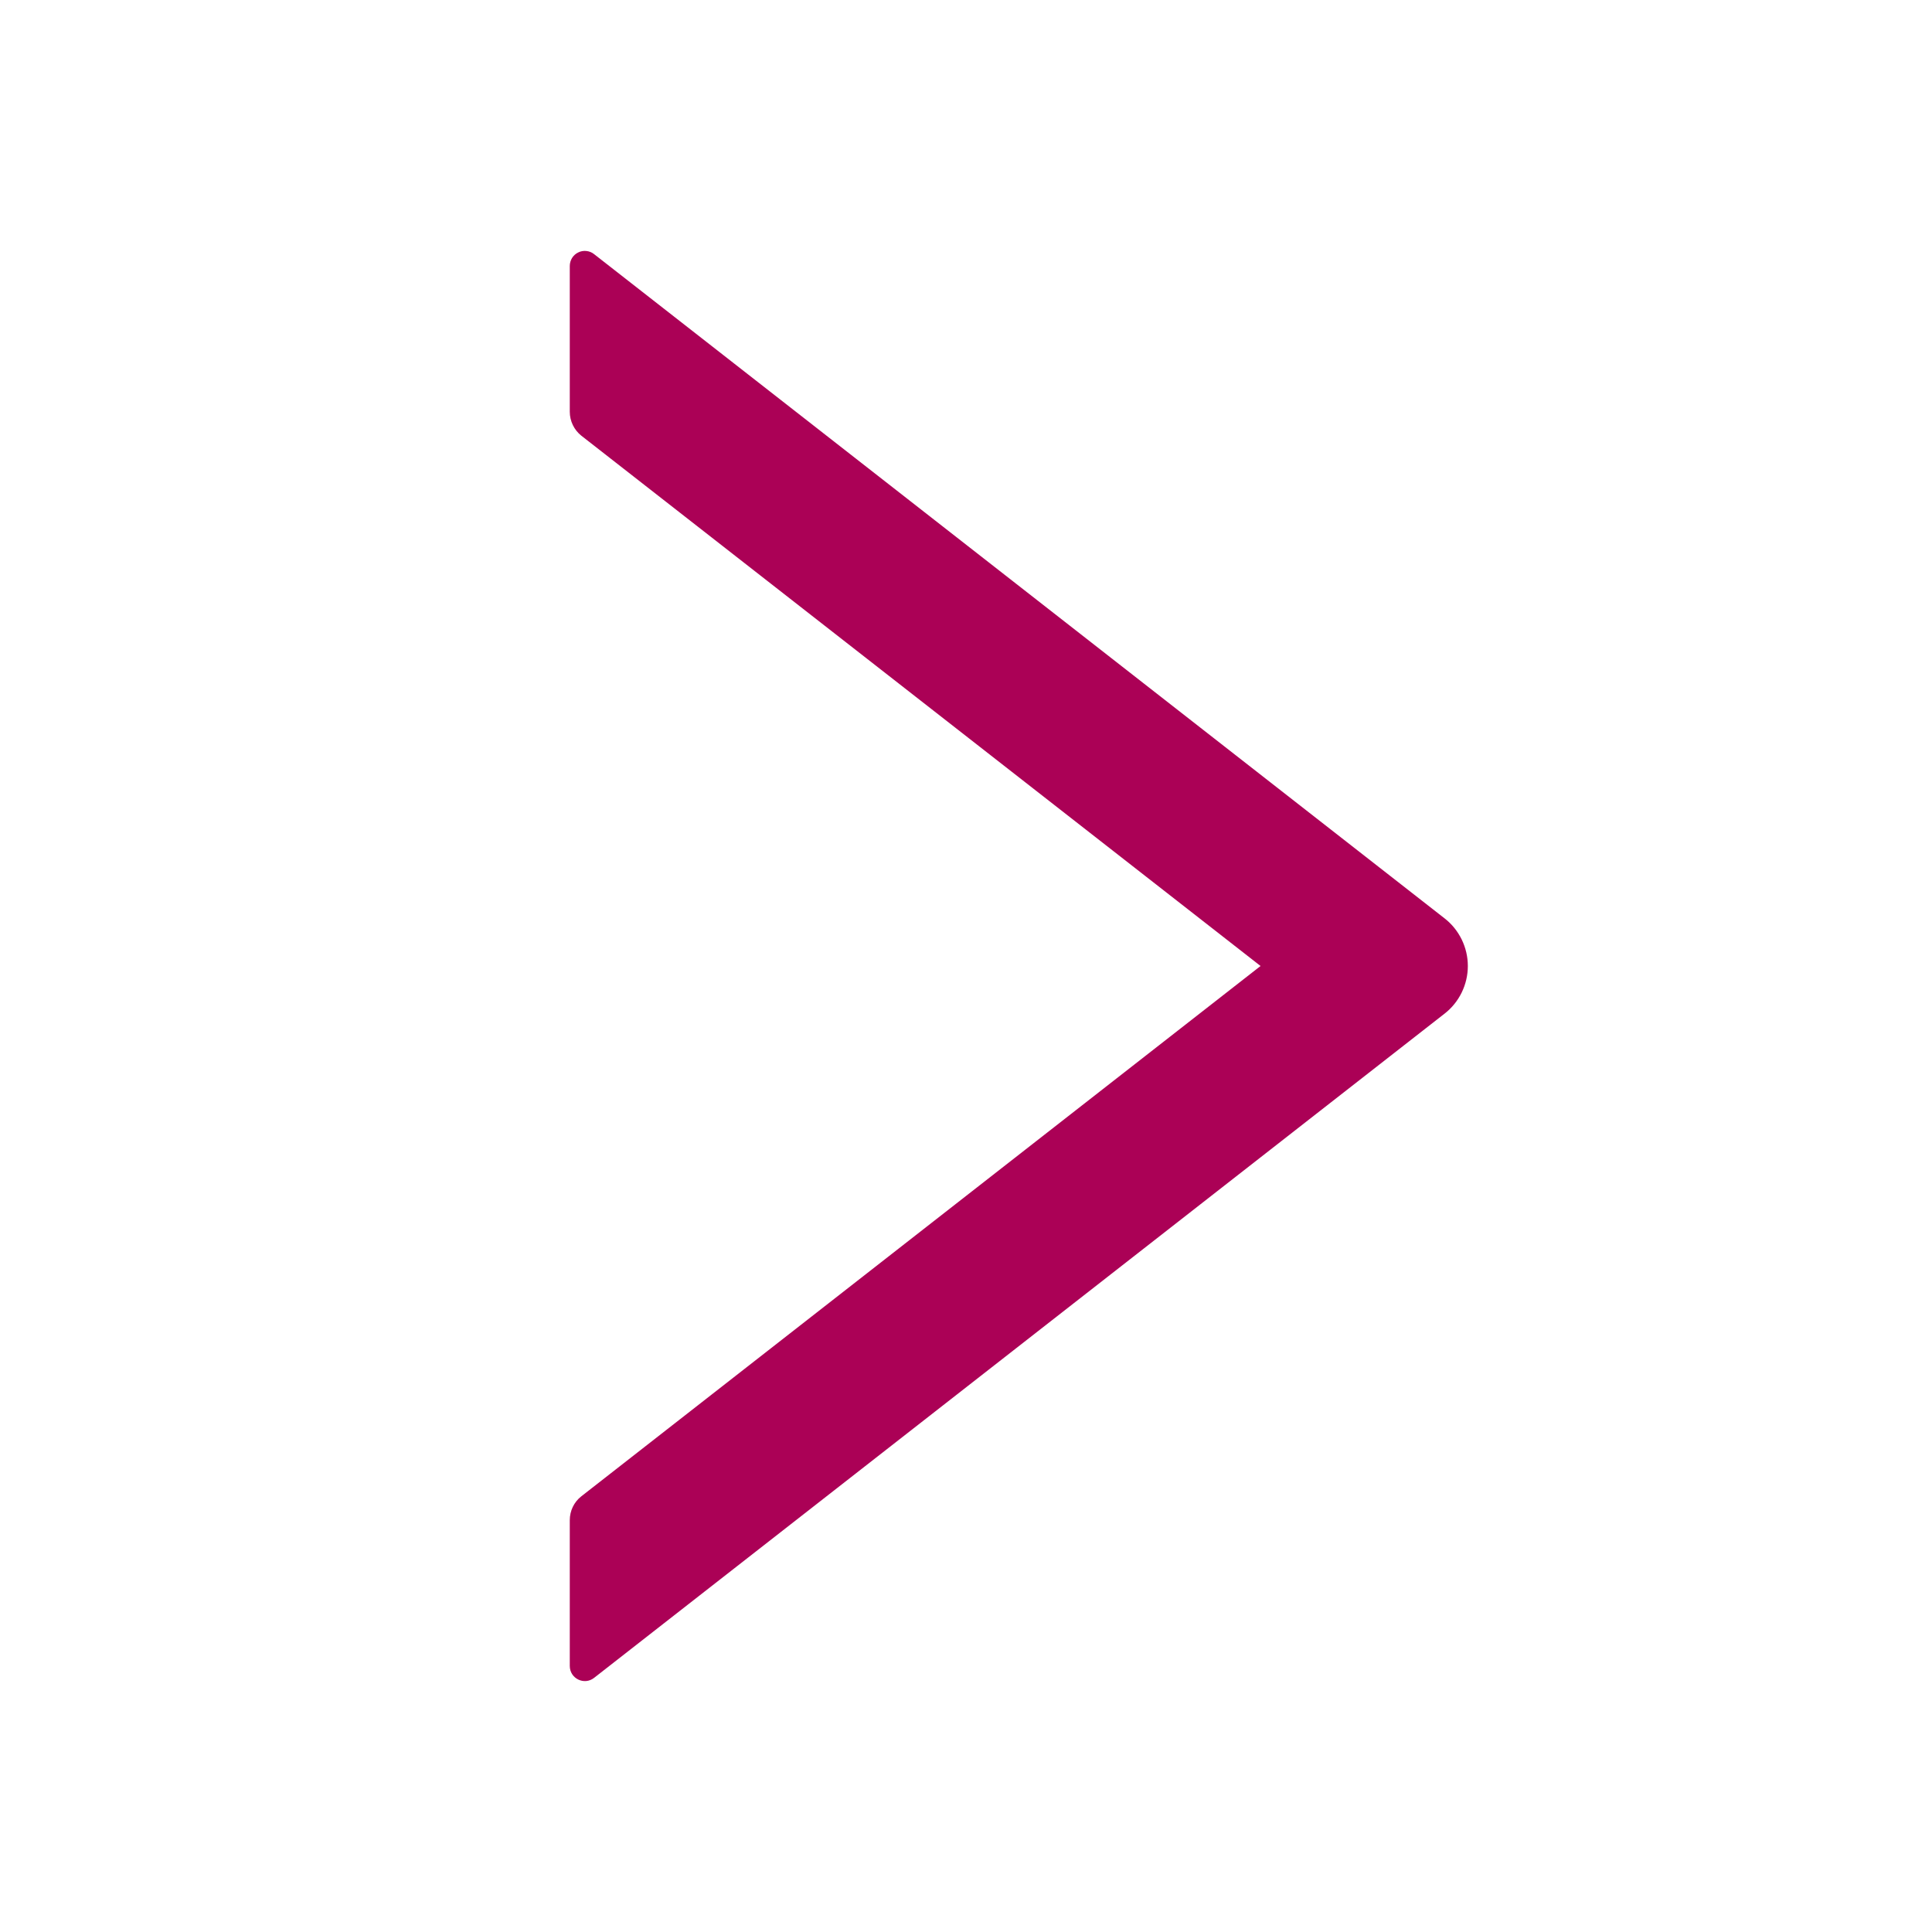
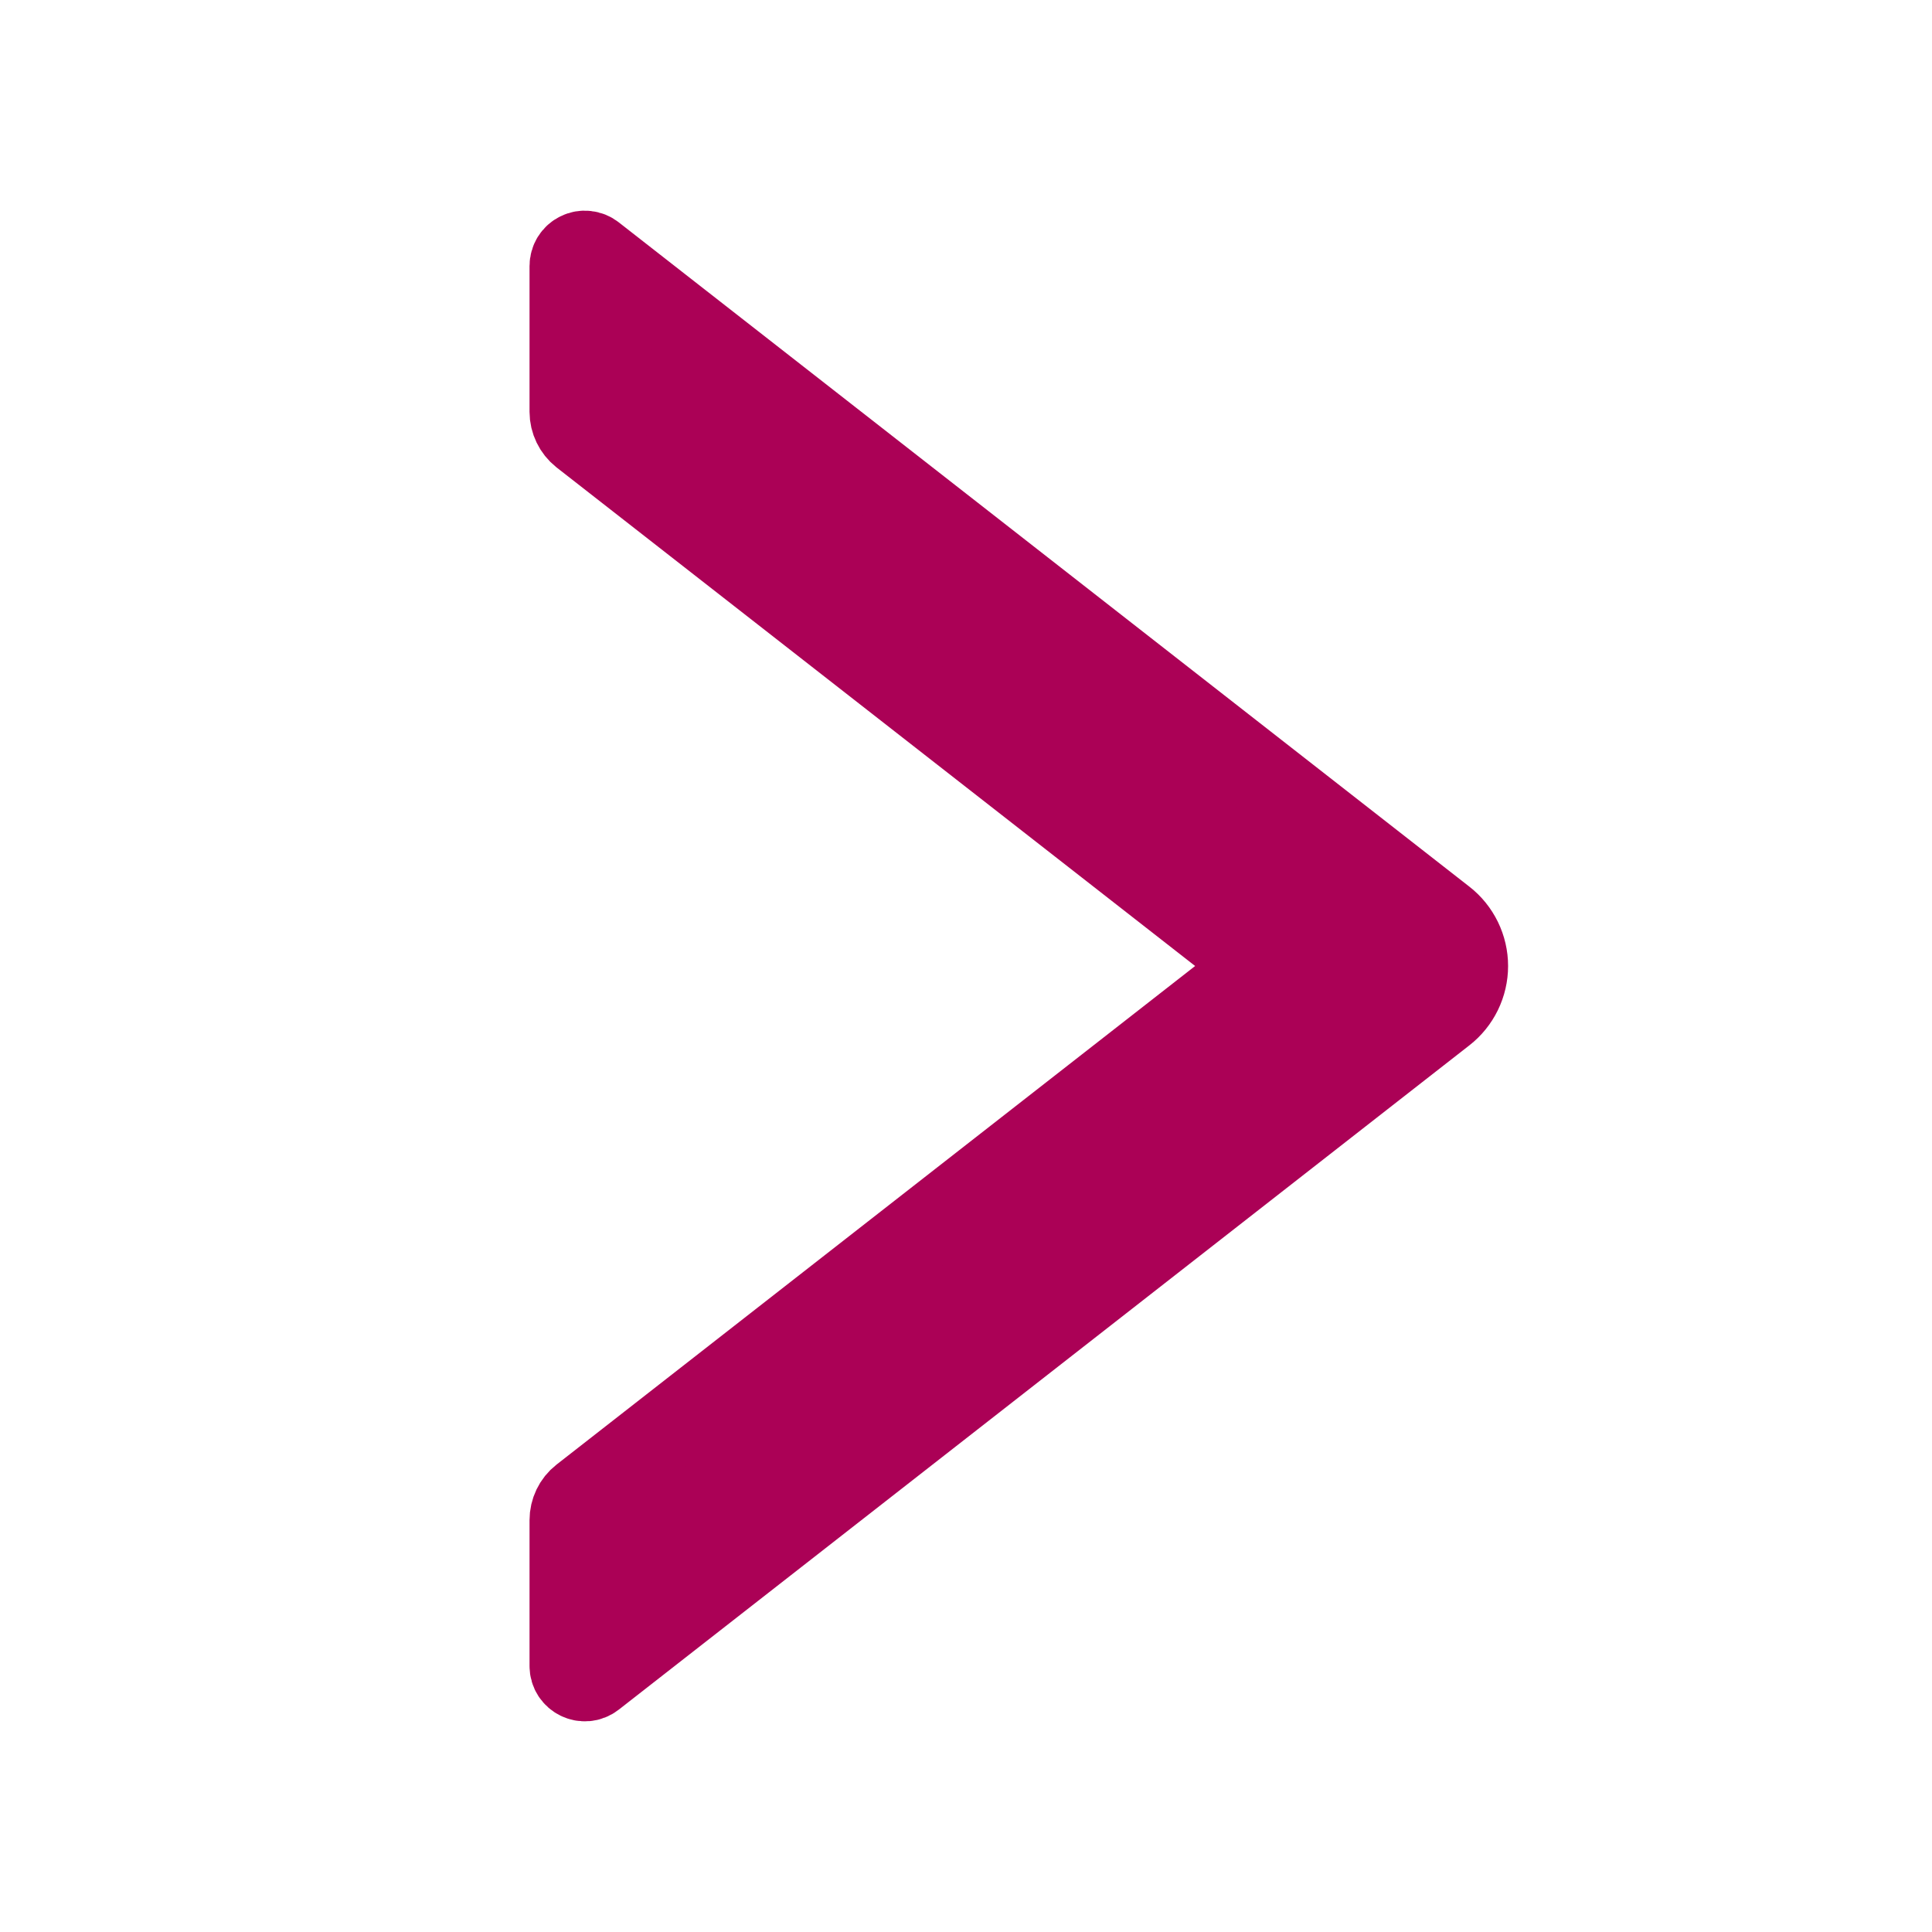
<svg xmlns="http://www.w3.org/2000/svg" width="24" height="24" viewBox="0 0 24 24" fill="none">
-   <path d="M17.946 11.409L7.38 3.157C7.353 3.135 7.32 3.122 7.285 3.118C7.25 3.114 7.214 3.12 7.183 3.136C7.151 3.151 7.125 3.175 7.106 3.205C7.088 3.235 7.078 3.269 7.078 3.305V5.116C7.078 5.231 7.132 5.341 7.221 5.412L15.659 12L7.221 18.588C7.13 18.659 7.078 18.769 7.078 18.884V20.695C7.078 20.852 7.258 20.939 7.38 20.843L17.946 12.591C18.036 12.521 18.108 12.431 18.158 12.329C18.208 12.226 18.234 12.114 18.234 12C18.234 11.886 18.208 11.774 18.158 11.671C18.108 11.569 18.036 11.479 17.946 11.409Z" fill="#ab0156" />
+   <path d="M17.946 11.409L7.38 3.157C7.353 3.135 7.32 3.122 7.285 3.118C7.25 3.114 7.214 3.12 7.183 3.136C7.151 3.151 7.125 3.175 7.106 3.205C7.088 3.235 7.078 3.269 7.078 3.305V5.116C7.078 5.231 7.132 5.341 7.221 5.412L15.659 12L7.221 18.588C7.13 18.659 7.078 18.769 7.078 18.884V20.695C7.078 20.852 7.258 20.939 7.38 20.843L17.946 12.591C18.036 12.521 18.108 12.431 18.158 12.329C18.208 12.226 18.234 12.114 18.234 12C18.234 11.886 18.208 11.774 18.158 11.671C18.108 11.569 18.036 11.479 17.946 11.409Z" fill="#ab0156" stroke="#ab0156" stroke-width="1" />
</svg>
